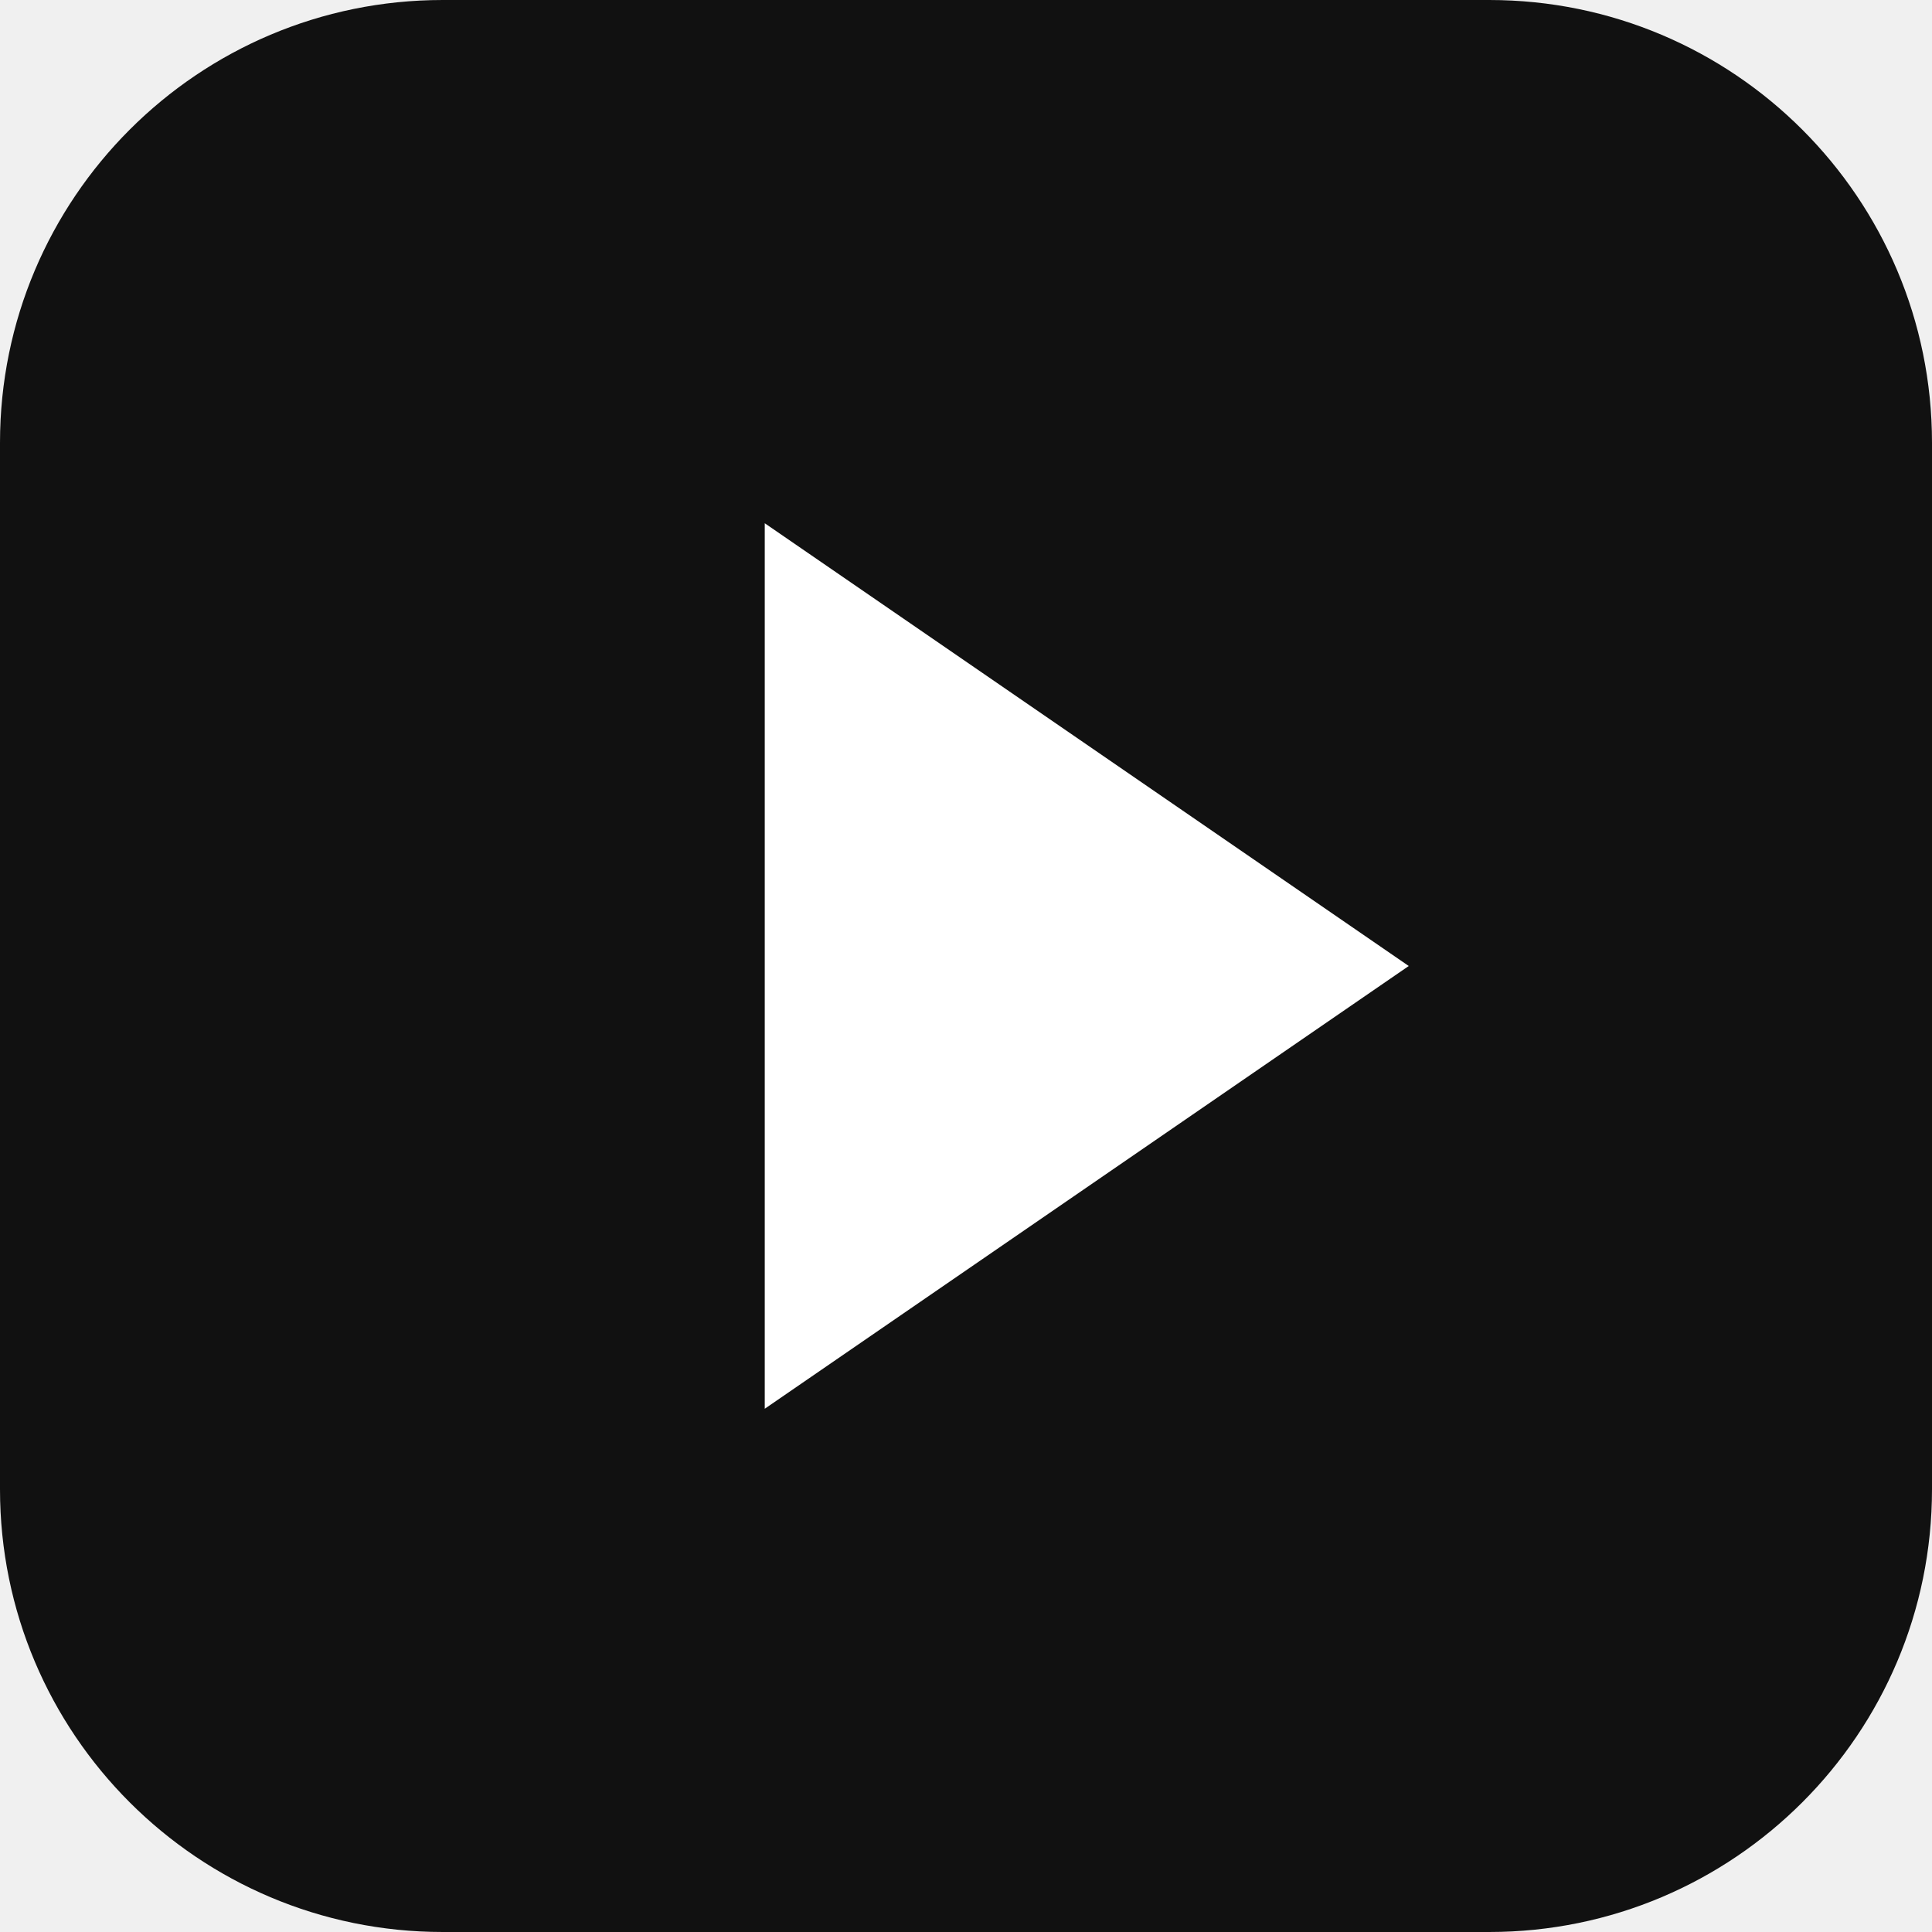
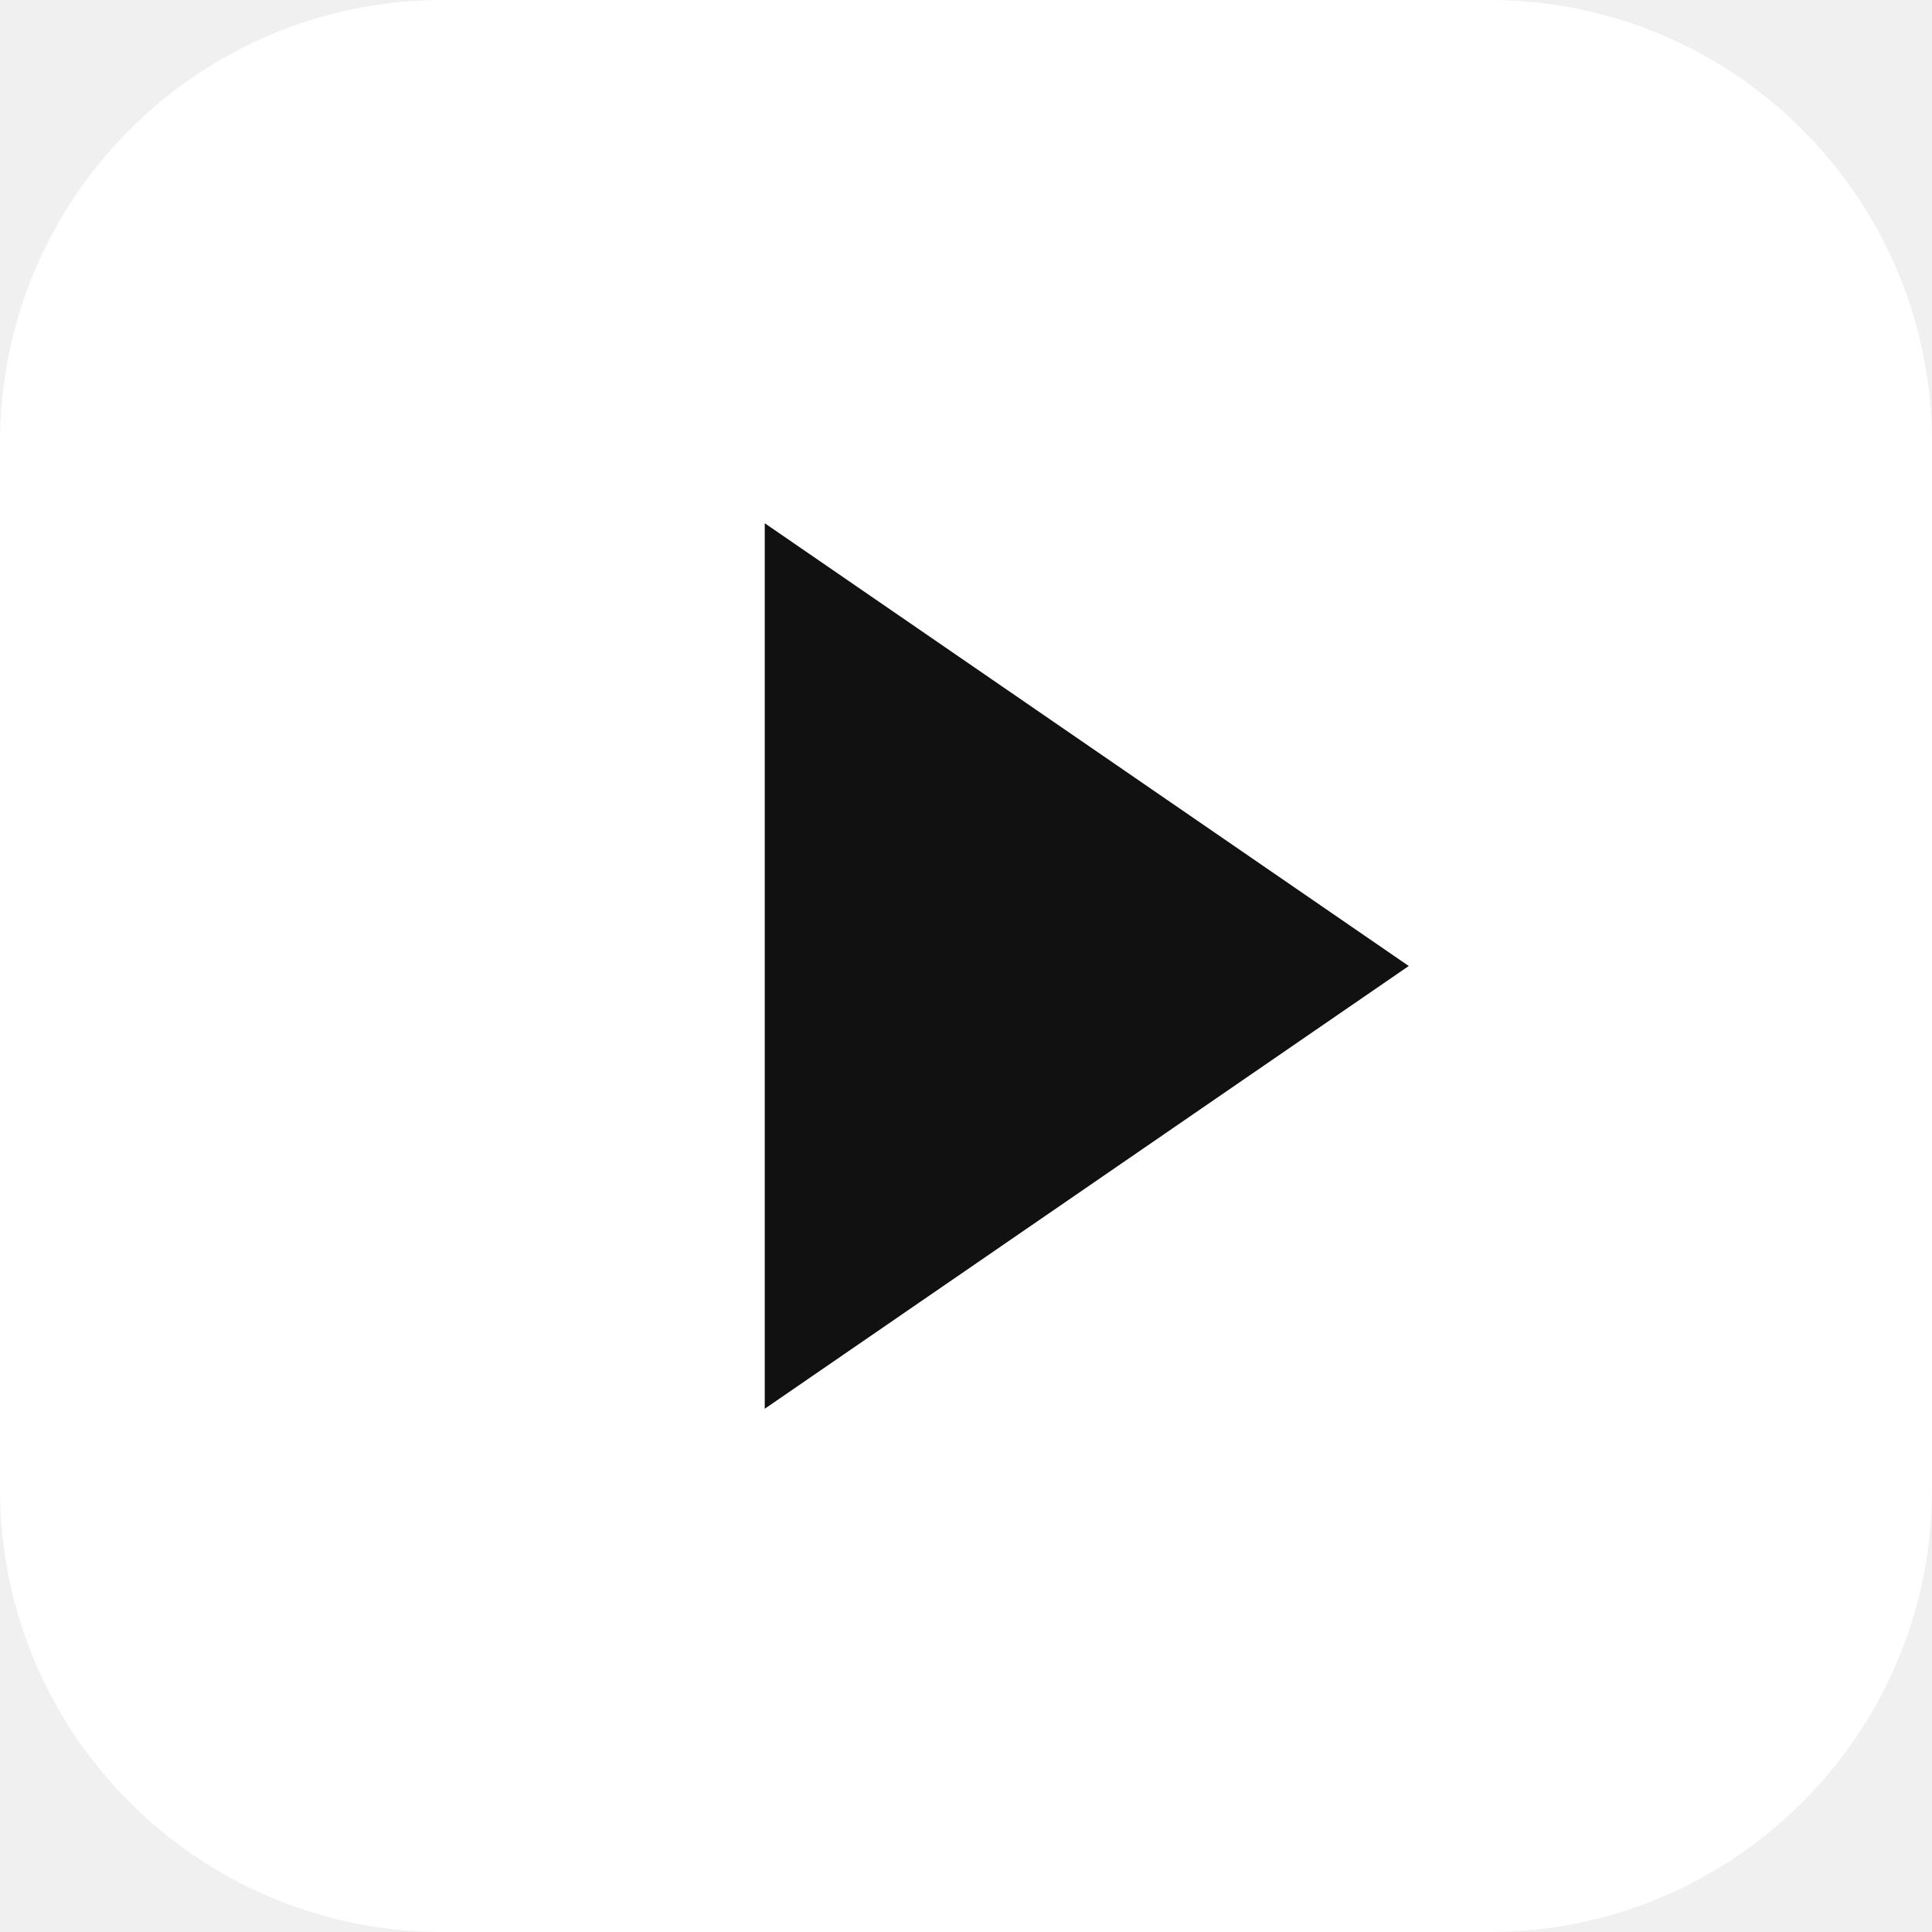
<svg xmlns="http://www.w3.org/2000/svg" viewBox="0 0 48 48" role="img" aria-label="Web Video Podcasts">
-   <rect width="48" height="48" rx="11" fill="#111" />
-   <path d="M19 13 35 24 19 35Z" fill="#fff" />
+   <rect width="48" height="48" rx="11" fill="#fff" />
+   <path d="M19 13 35 24 19 35Z" fill="#111" />
</svg>
